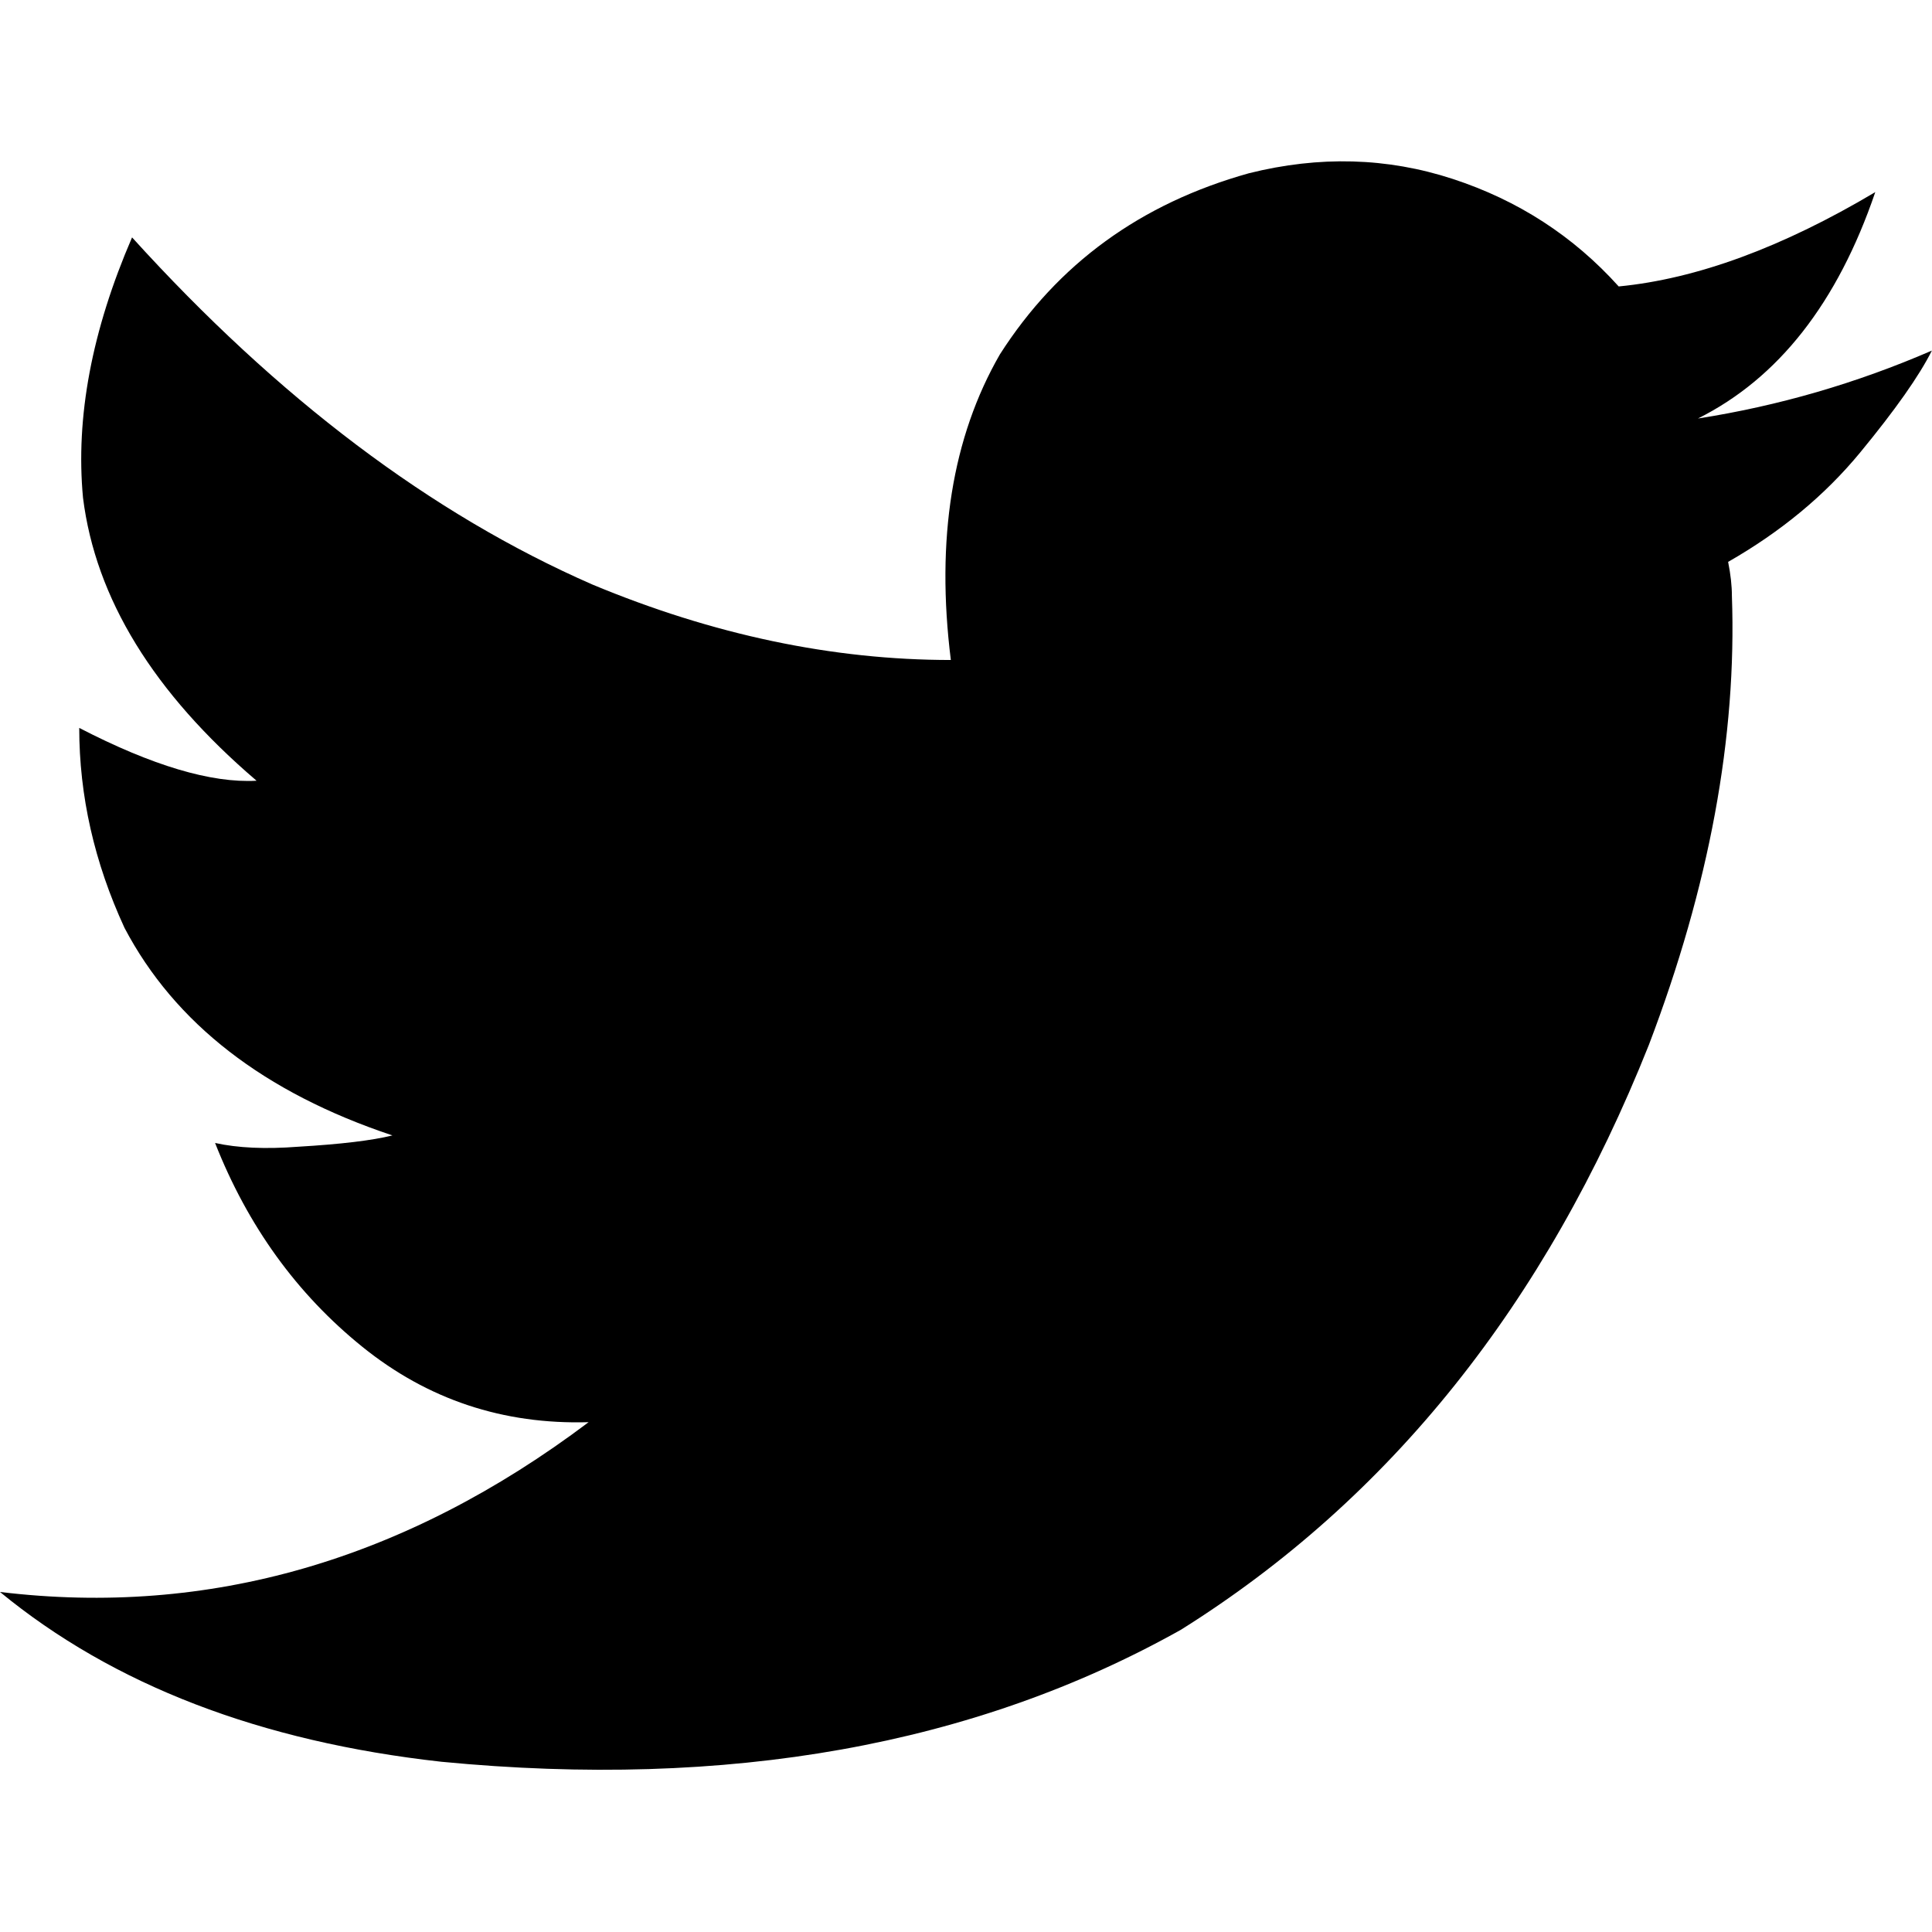
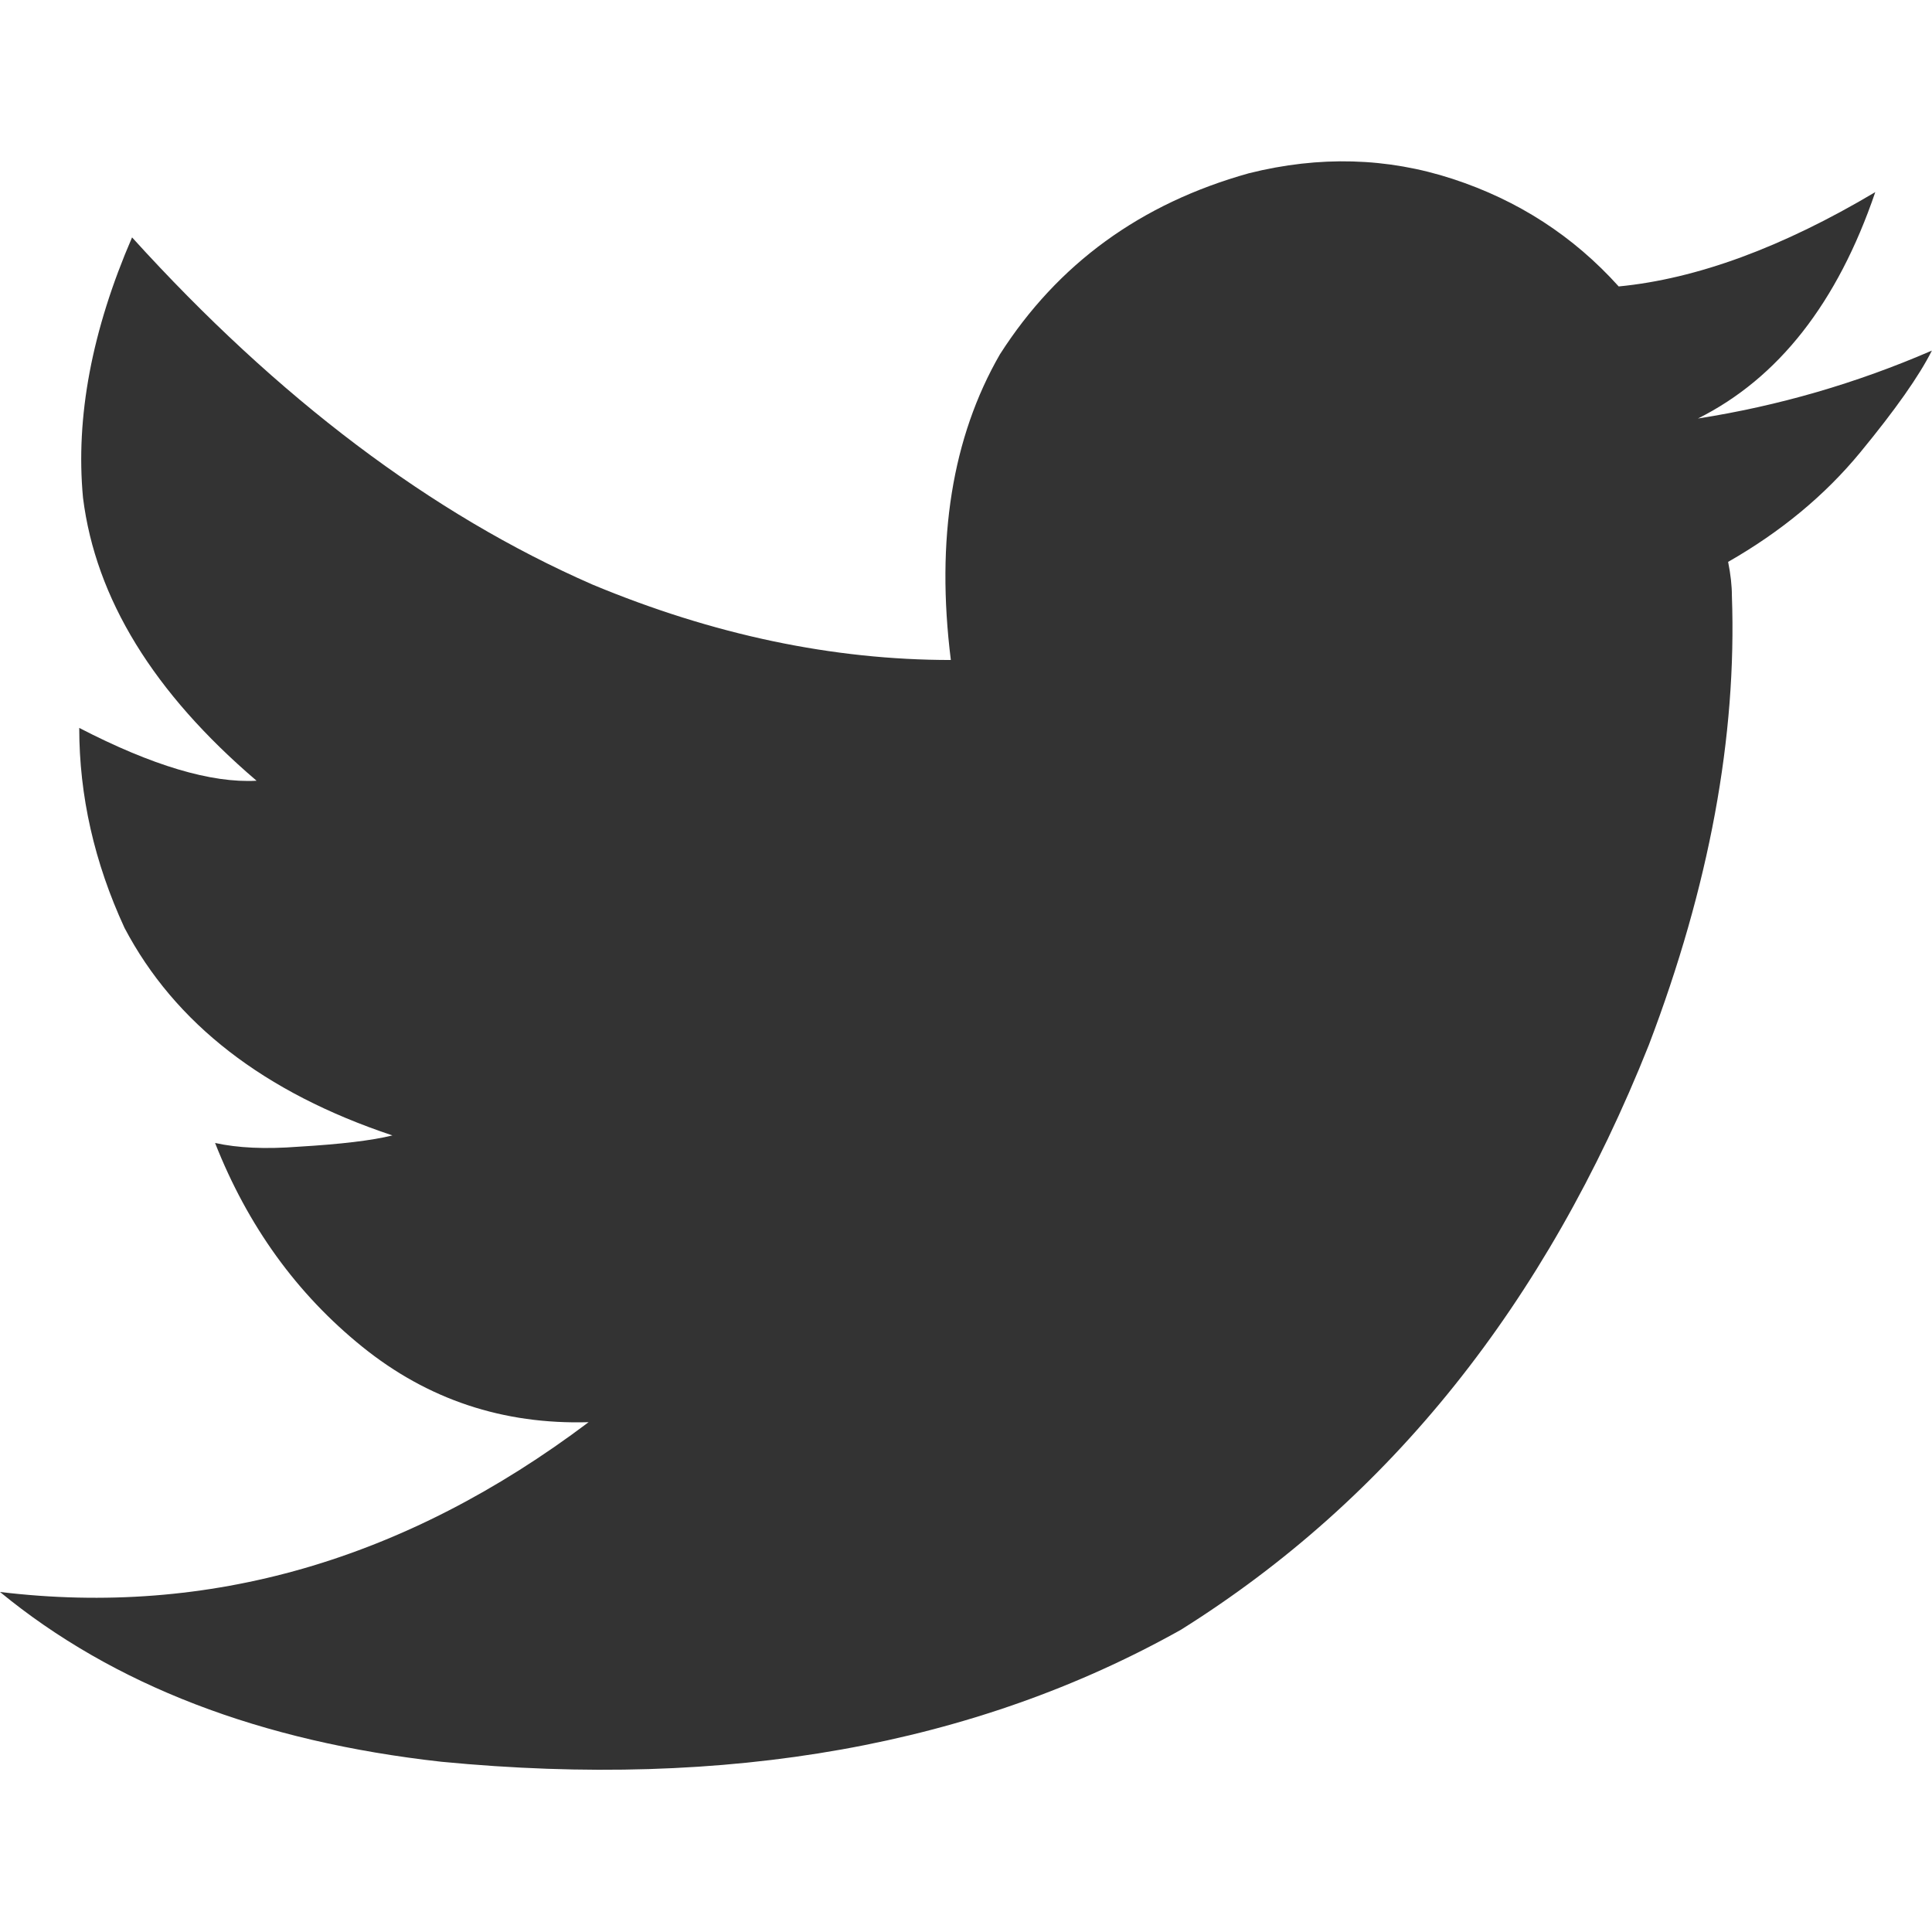
<svg xmlns="http://www.w3.org/2000/svg" height="1000" width="1000">
-   <path d="M0 824.002q162.099 19.53 304.668 -87.885 -66.402 1.953 -117.18 -39.06t-76.167 -105.462q17.577 3.906 42.966 1.953 33.201 -1.953 48.825 -5.859 -99.603 -33.201 -138.663 -107.415 -23.436 -50.778 -23.436 -103.509 56.637 29.295 91.791 27.342 -80.073 -68.355 -89.838 -146.475 -5.859 -62.496 25.389 -134.757 113.274 124.992 238.266 179.676 93.744 39.06 185.535 39.06 -11.718 -93.744 25.389 -158.193 44.919 -70.308 128.898 -93.744 54.684 -13.671 105.462 2.929t85.932 55.66q60.543 -5.859 132.804 -48.825 -29.295 85.932 -91.791 117.18 62.496 -9.765 121.086 -35.154 -9.765 19.53 -37.107 52.731t-68.355 56.637q1.953 9.765 1.953 17.577 3.906 109.368 -42.966 232.407 -80.073 201.159 -242.172 302.715 -160.146 89.838 -382.788 68.355 -140.616 -15.624 -228.501 -87.885z" />
+   <path d="M0 824.002q162.099 19.53 304.668 -87.885 -66.402 1.953 -117.18 -39.06t-76.167 -105.462q17.577 3.906 42.966 1.953 33.201 -1.953 48.825 -5.859 -99.603 -33.201 -138.663 -107.415 -23.436 -50.778 -23.436 -103.509 56.637 29.295 91.791 27.342 -80.073 -68.355 -89.838 -146.475 -5.859 -62.496 25.389 -134.757 113.274 124.992 238.266 179.676 93.744 39.06 185.535 39.06 -11.718 -93.744 25.389 -158.193 44.919 -70.308 128.898 -93.744 54.684 -13.671 105.462 2.929t85.932 55.66q60.543 -5.859 132.804 -48.825 -29.295 85.932 -91.791 117.18 62.496 -9.765 121.086 -35.154 -9.765 19.53 -37.107 52.731t-68.355 56.637q1.953 9.765 1.953 17.577 3.906 109.368 -42.966 232.407 -80.073 201.159 -242.172 302.715 -160.146 89.838 -382.788 68.355 -140.616 -15.624 -228.501 -87.885z" fill="#333" />
</svg>
